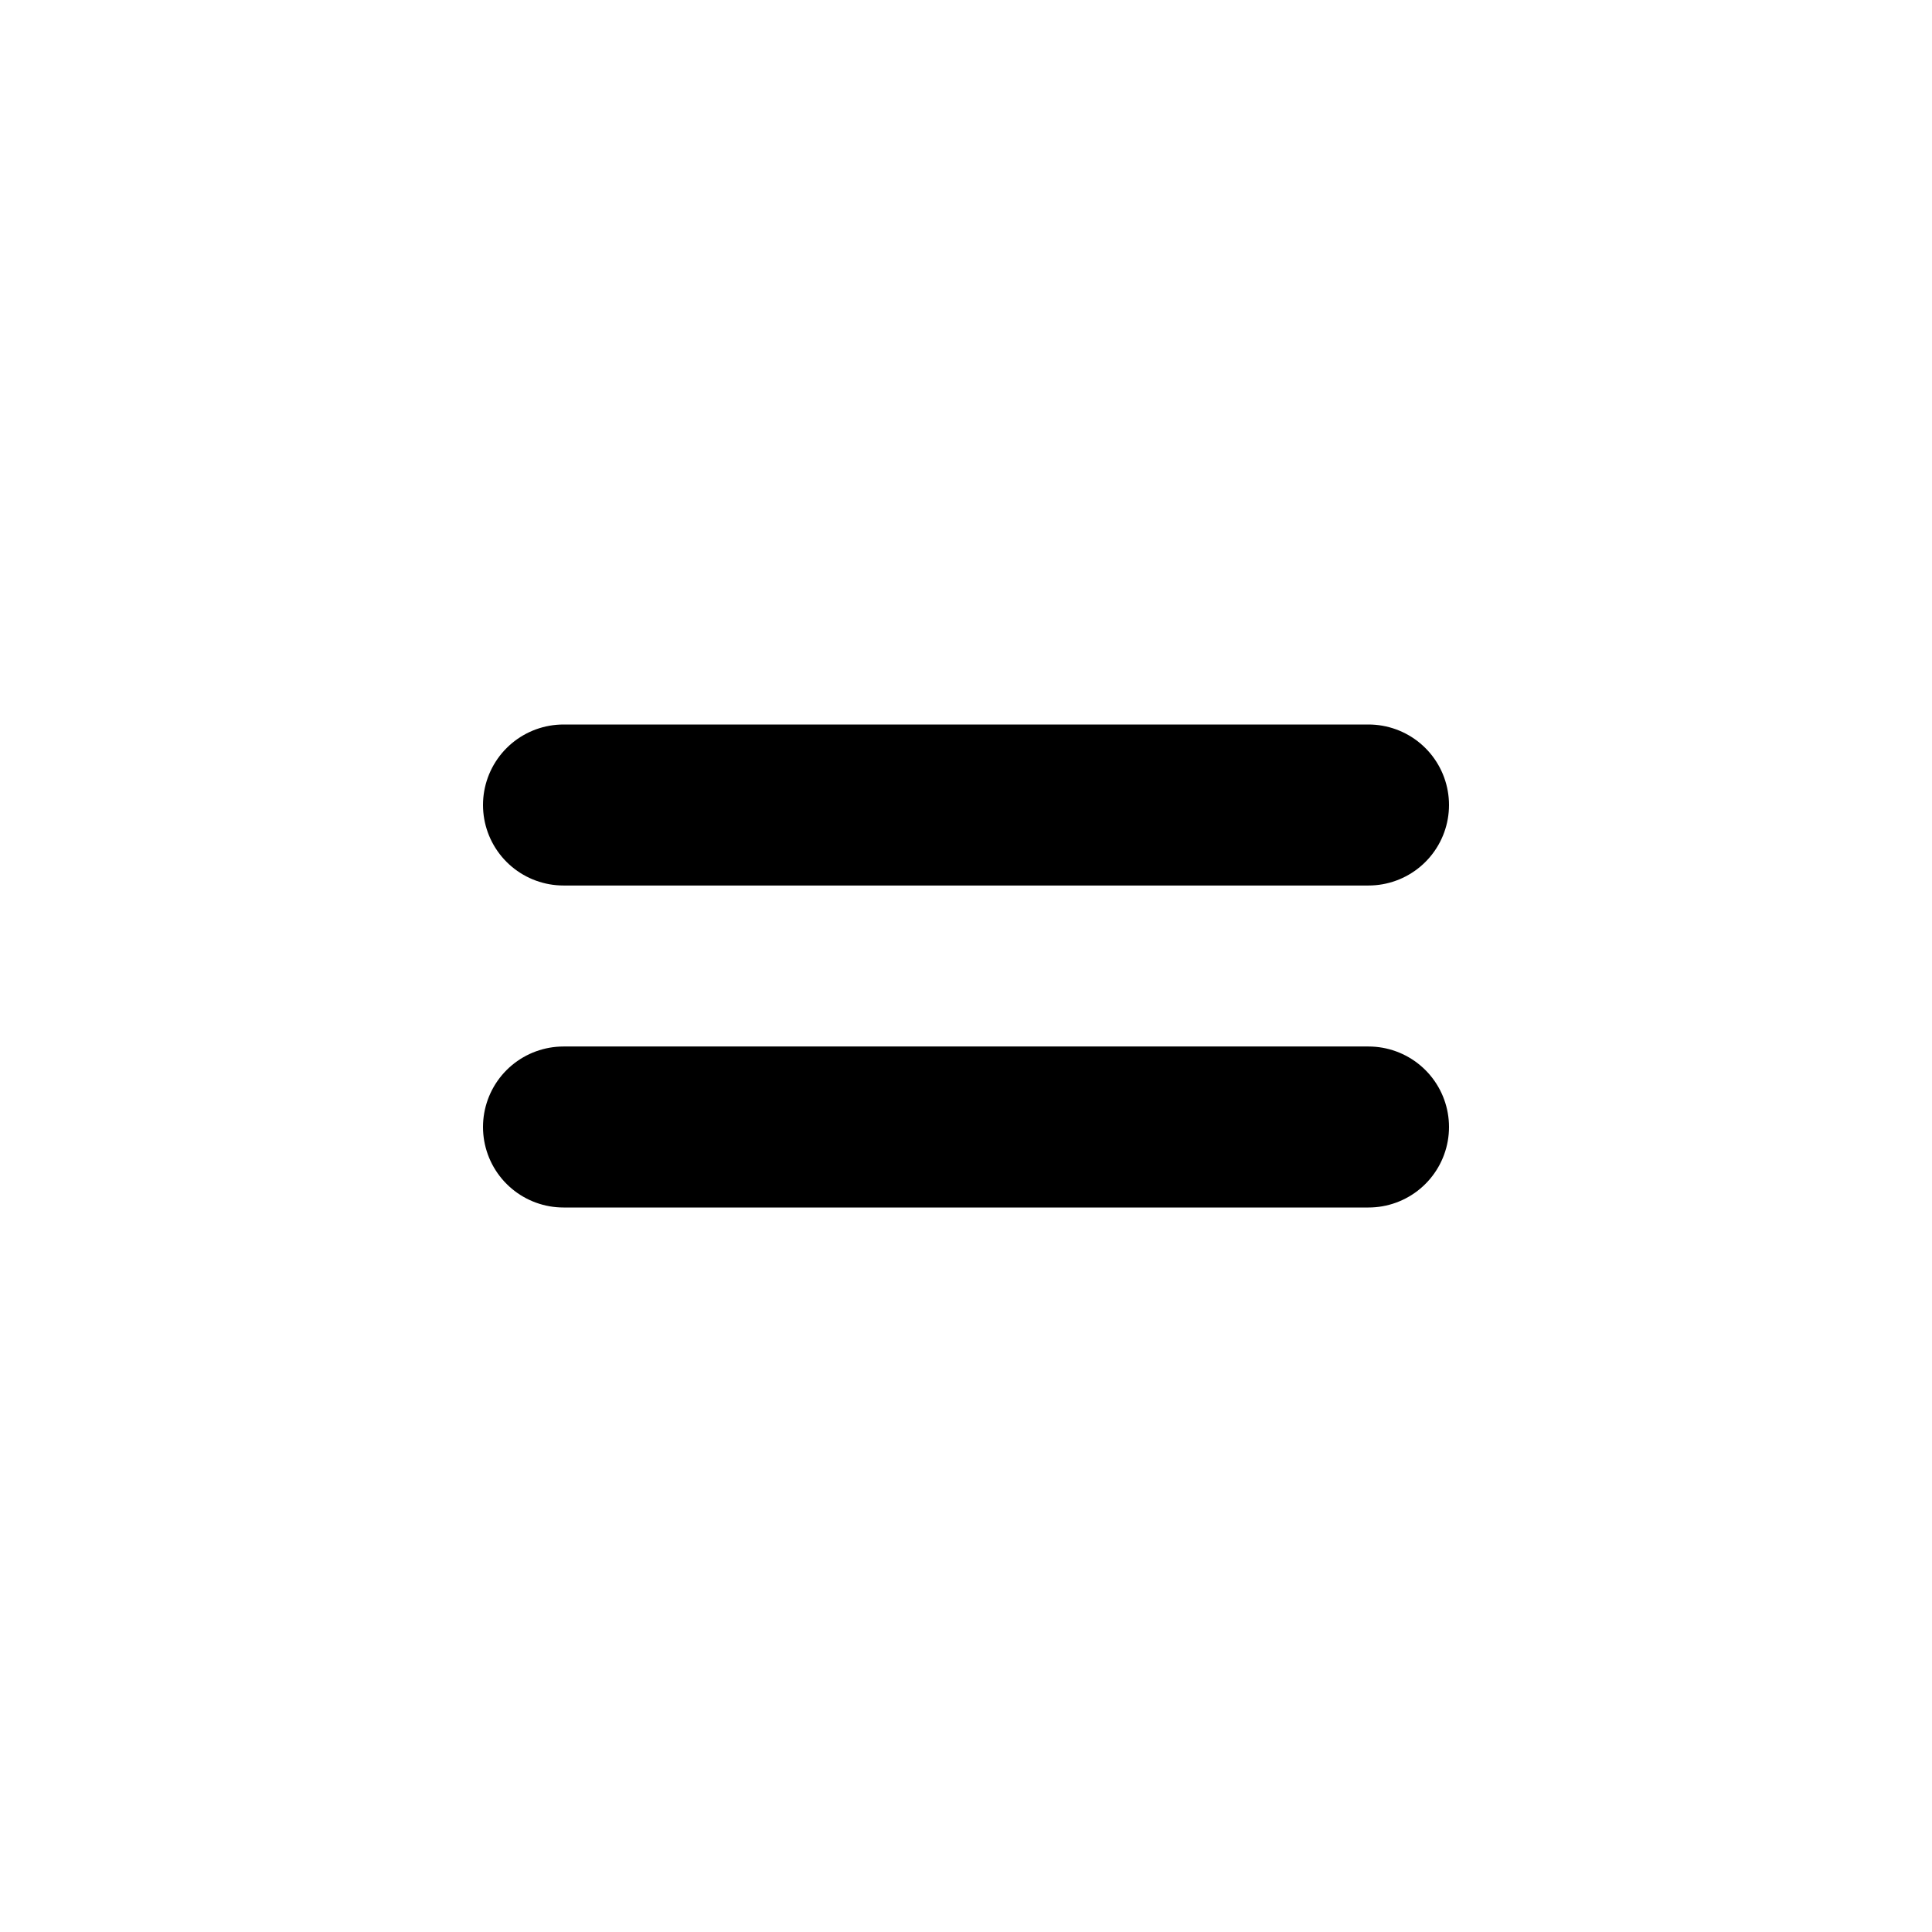
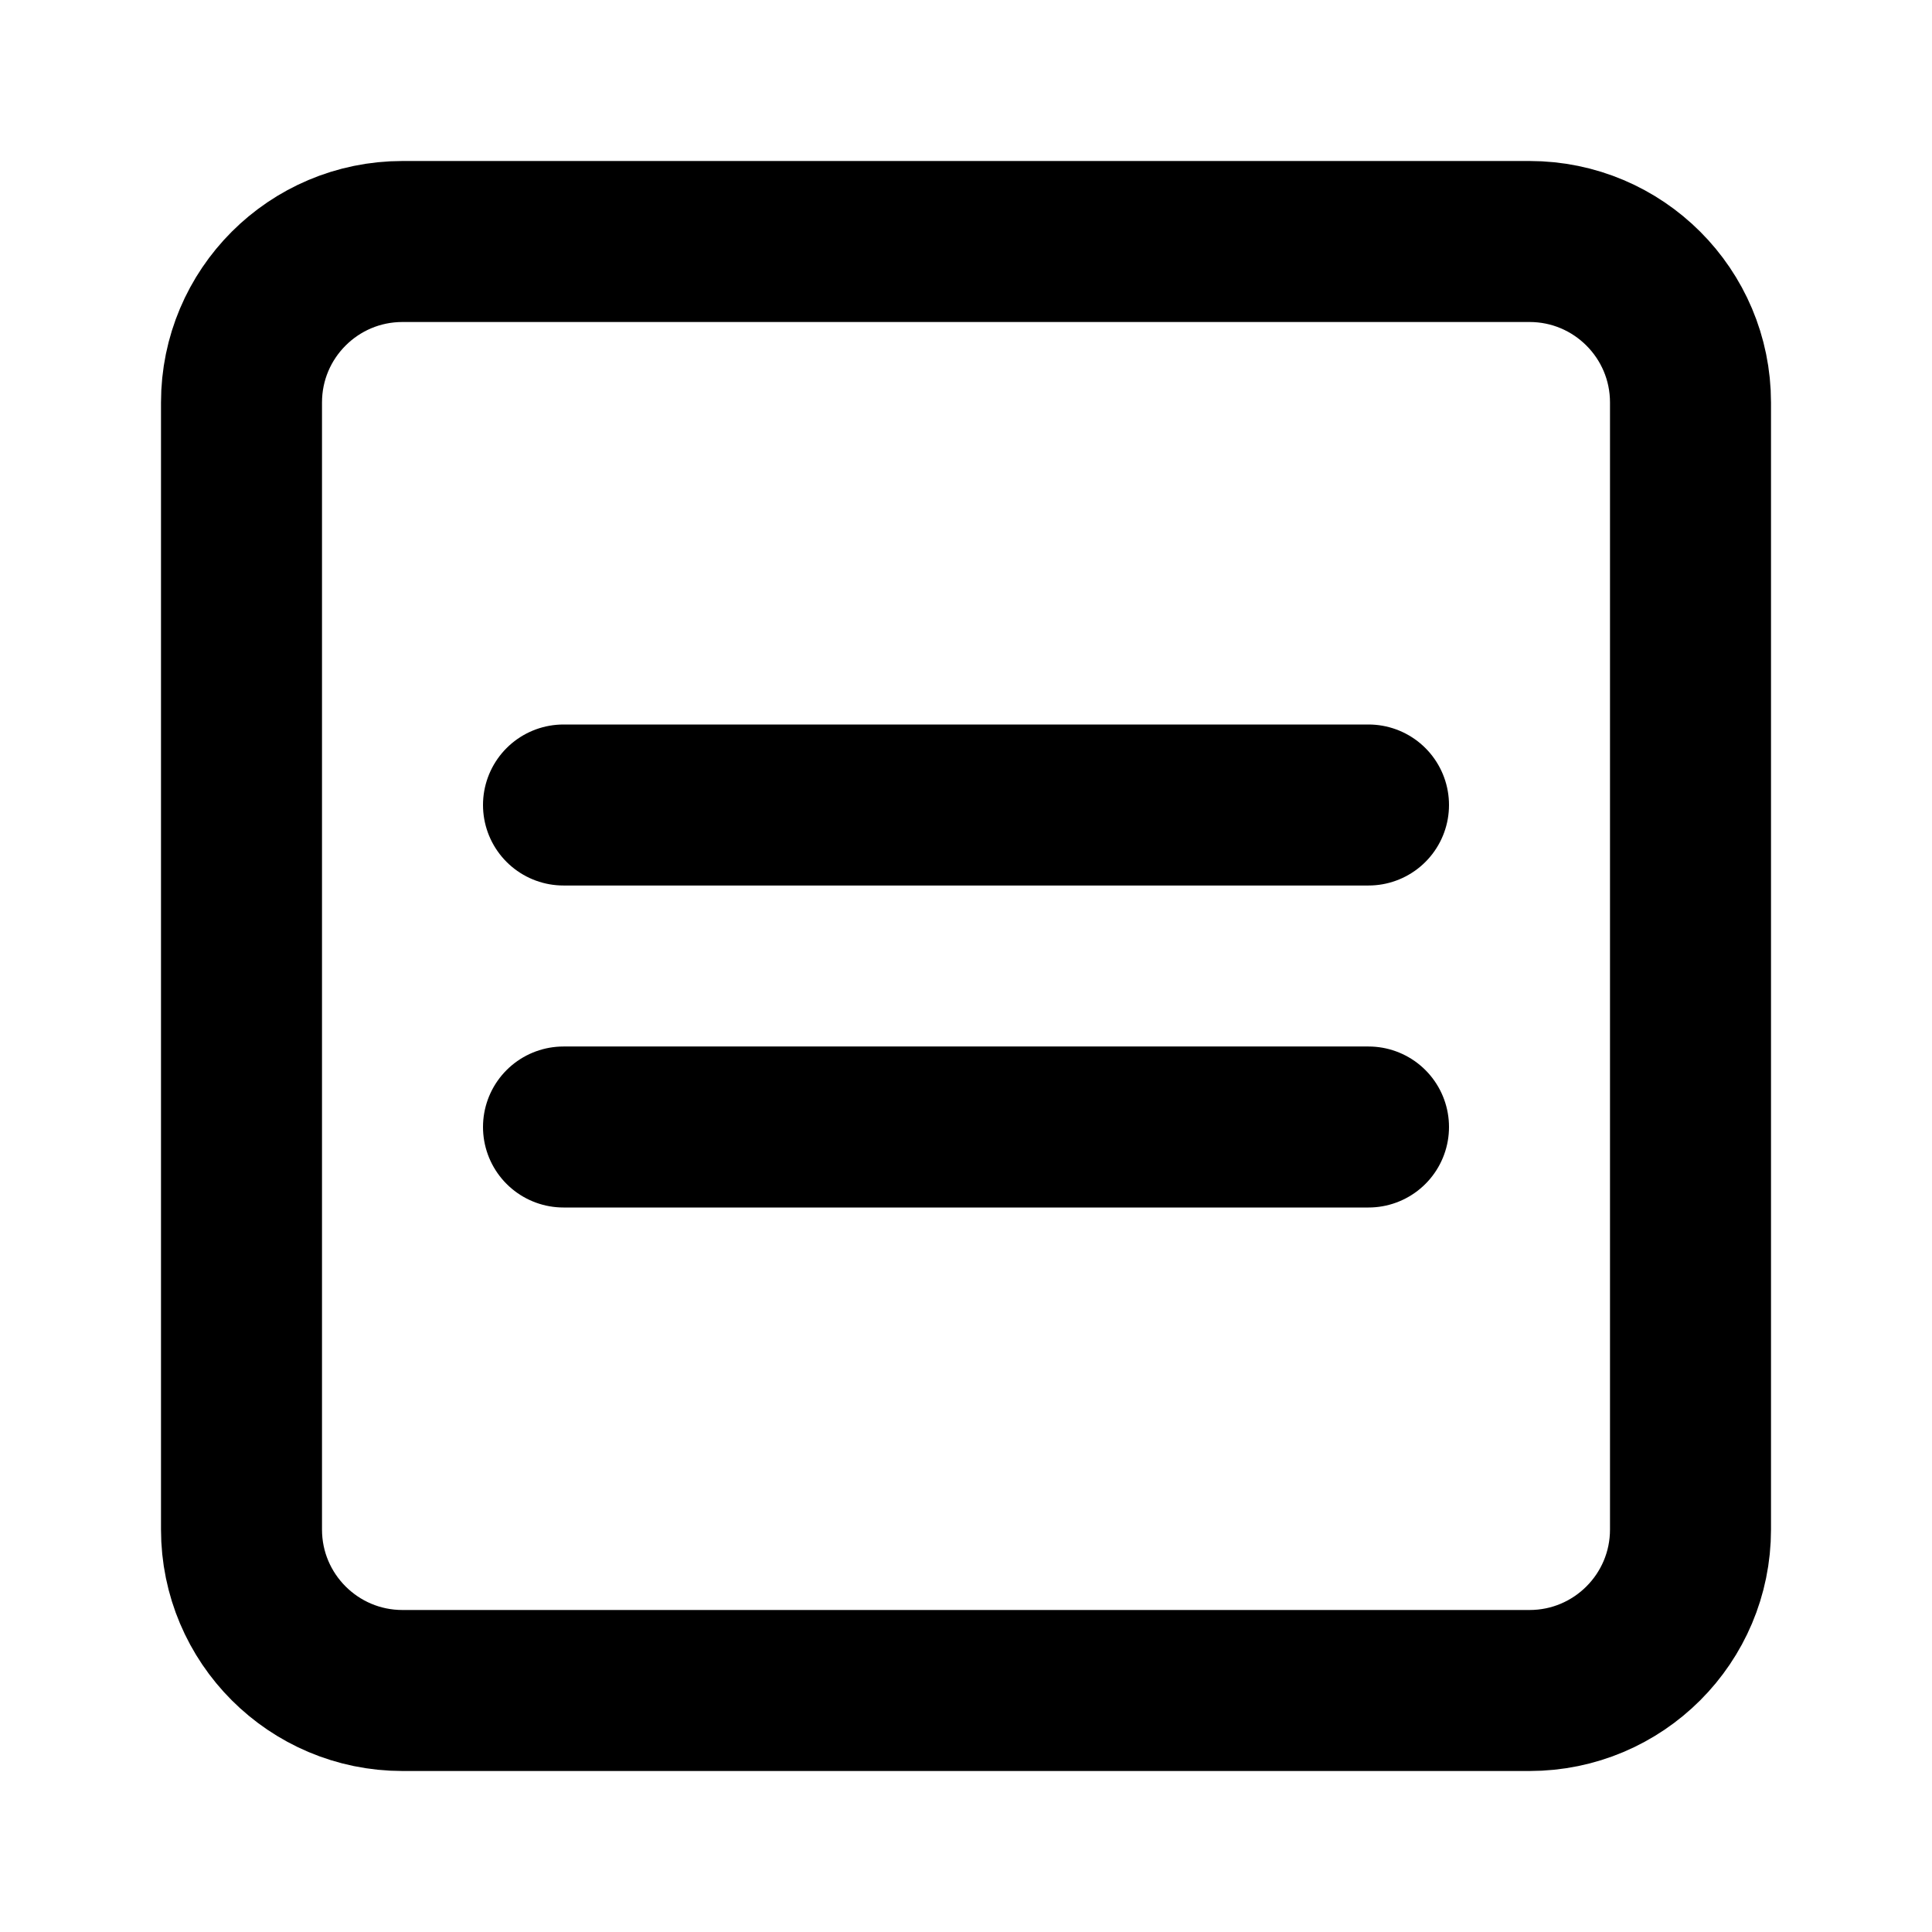
<svg xmlns="http://www.w3.org/2000/svg" viewBox="0 0 24 24" fill="none" stroke="currentColor" stroke-width="2" stroke-linecap="round" stroke-linejoin="round">
-   <rect x="3" y="3" rx="2" />
+   <rect width="18" height="18" x="3" y="3" rx="2" />
  <path d="M7 10h10" />
  <path d="M7 14h10" />
</svg>
